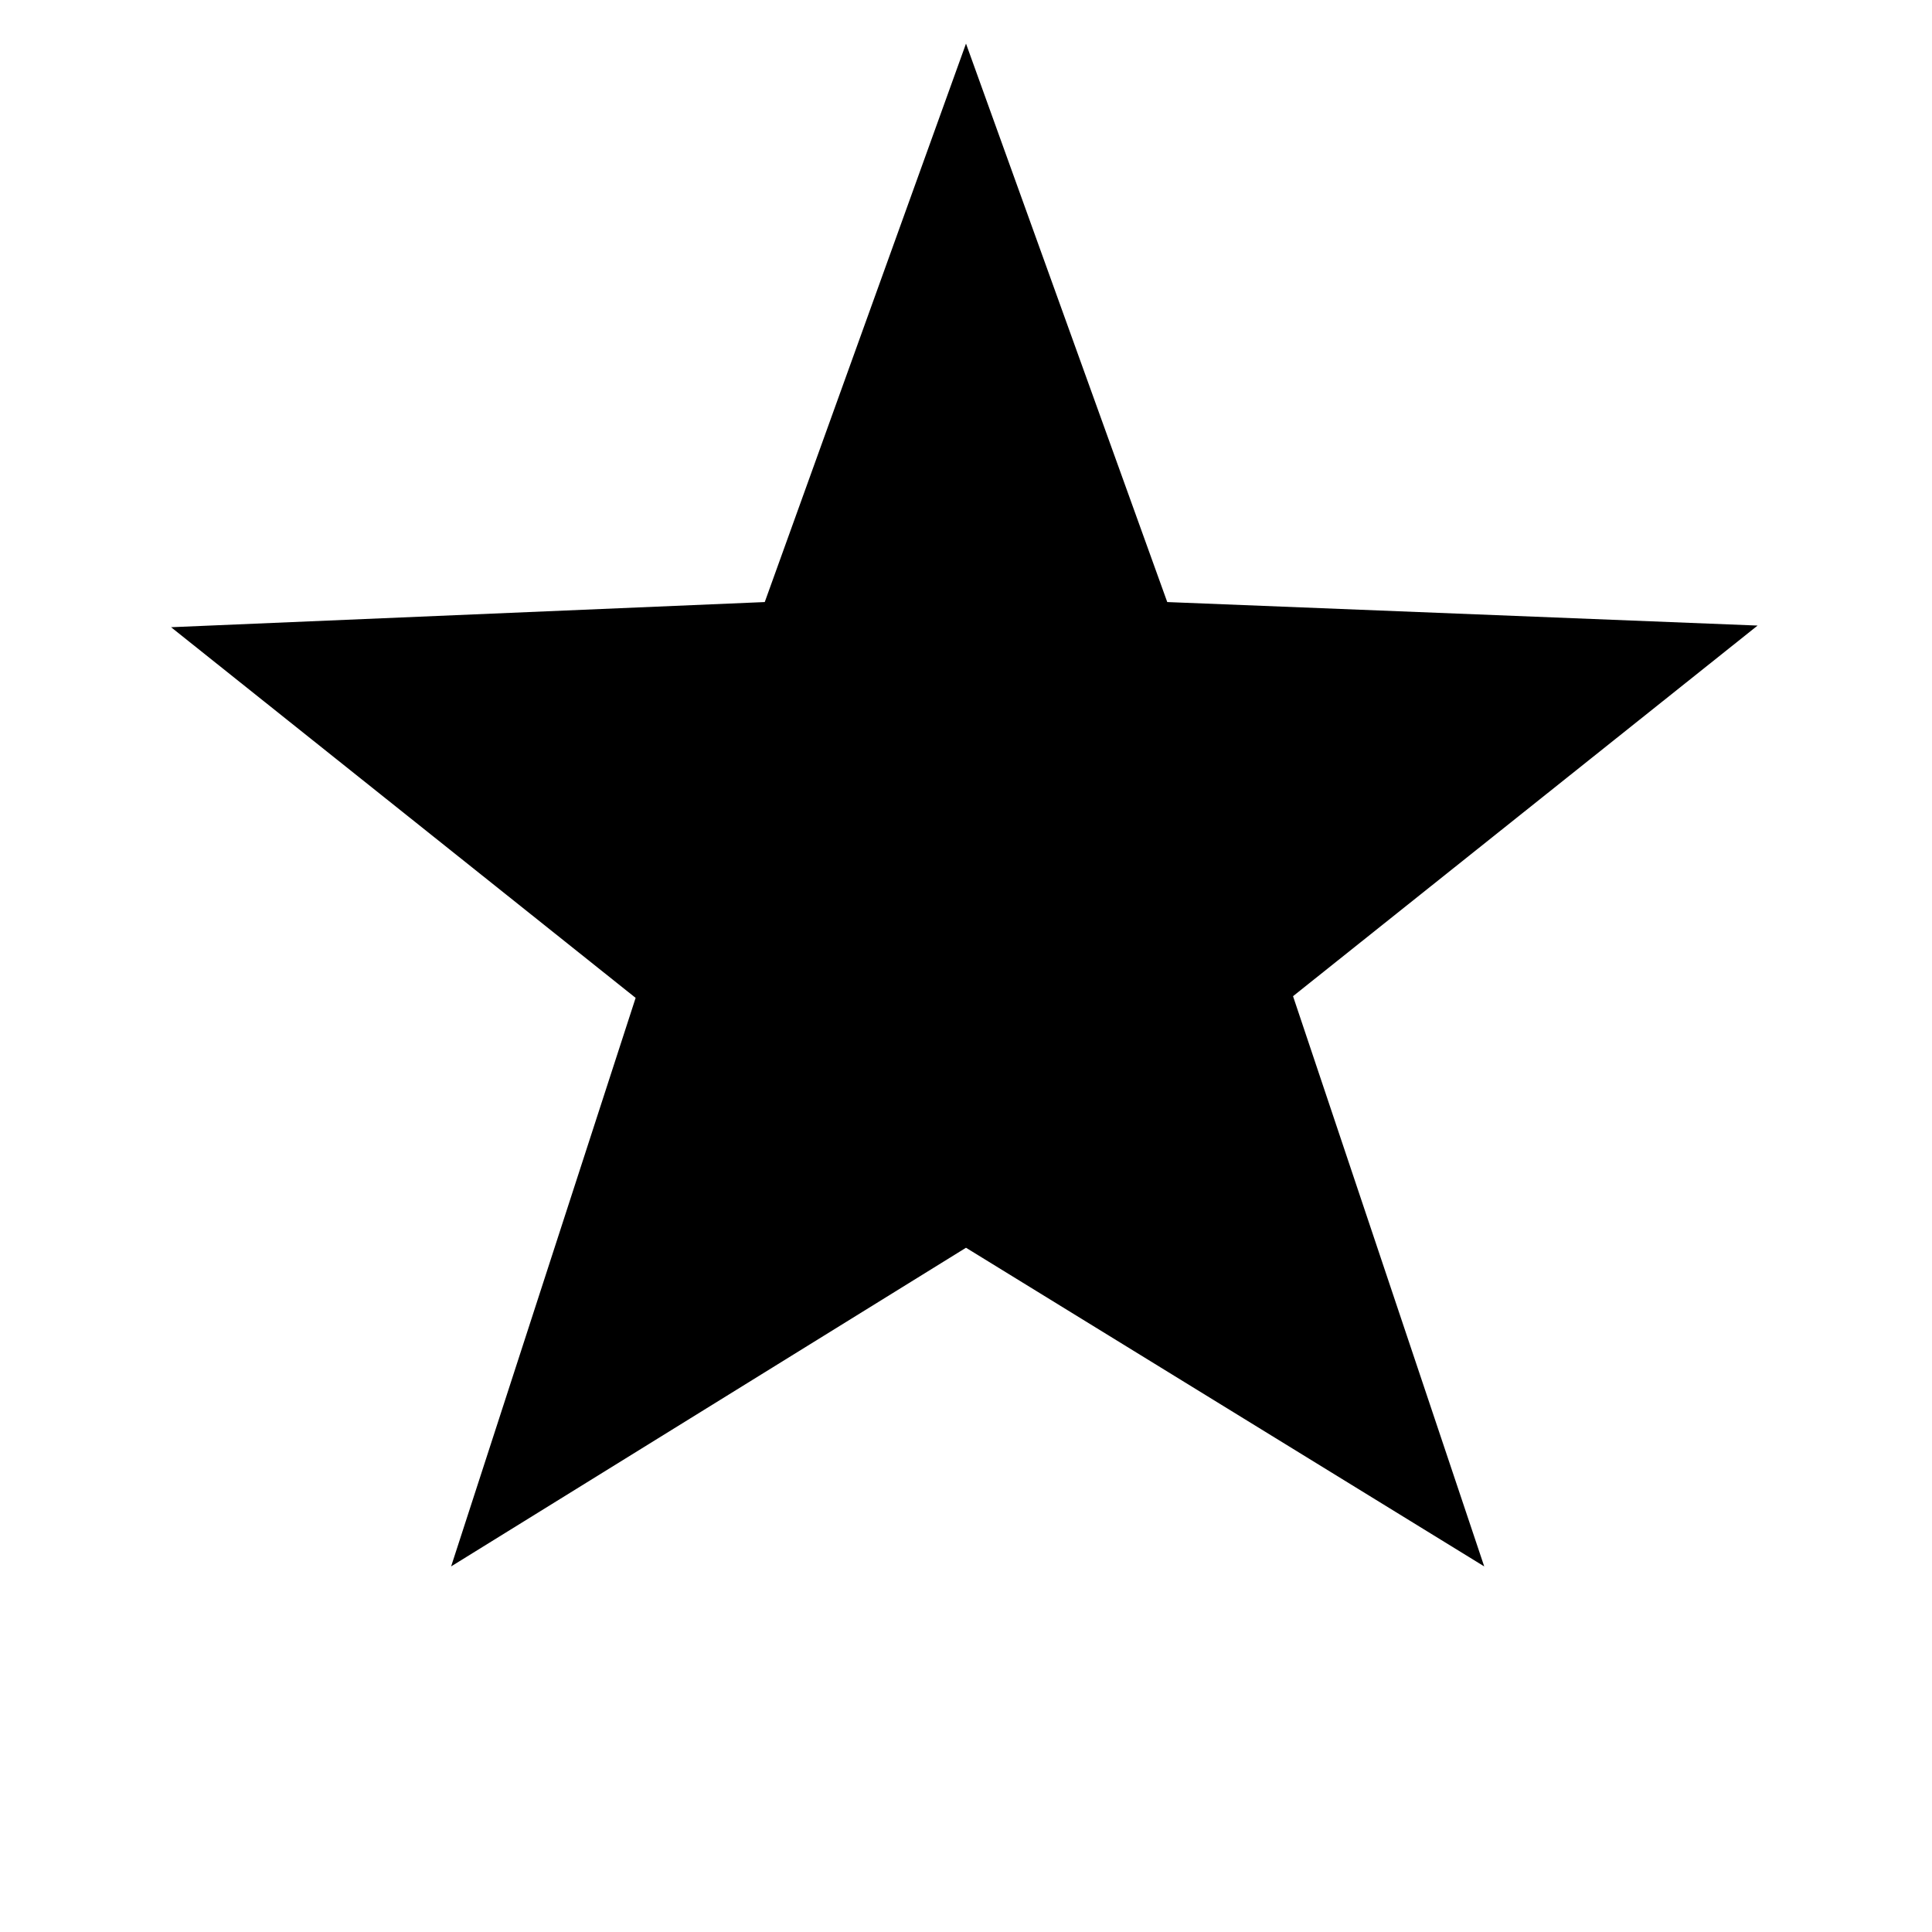
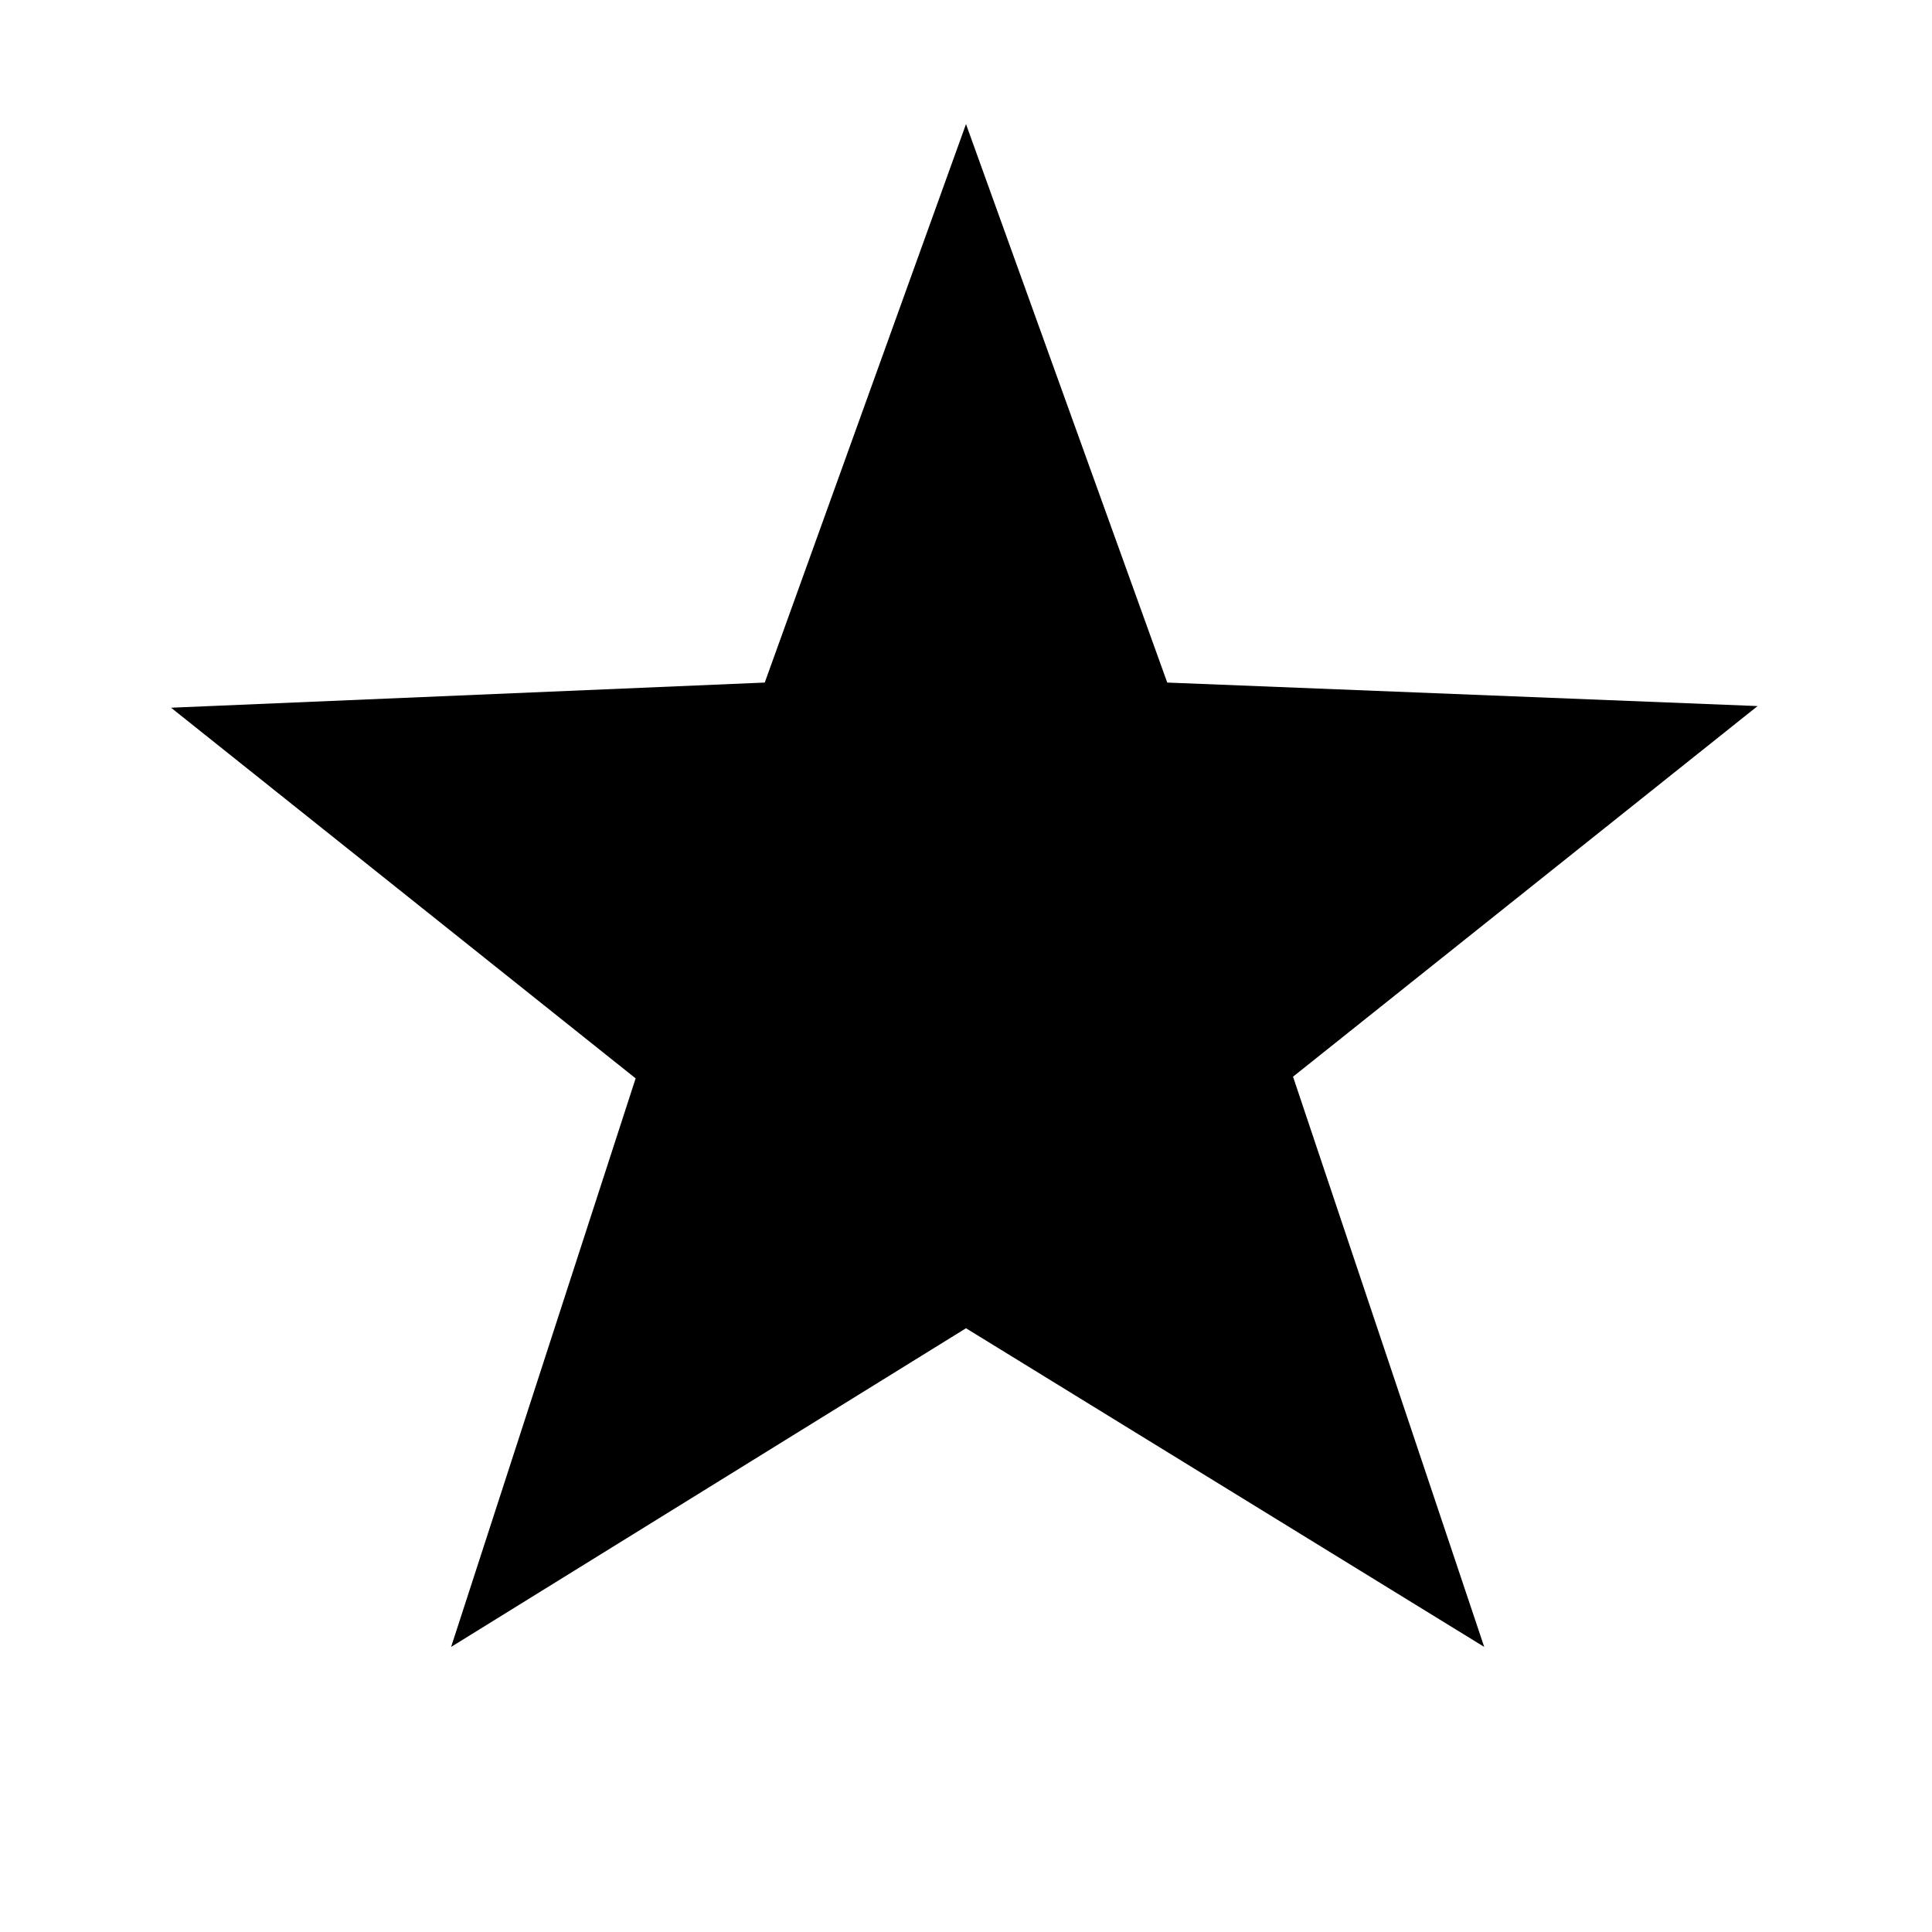
- <svg xmlns="http://www.w3.org/2000/svg" version="1.1" x="0px" y="0px" width="48px" height="48px">
-   <polygon points="43.667,19.542 32.125,28.75 36.875,42.917 24,35 11.208,42.917 15.792,28.792 4.25,19.583 19,18.958 24,5.083 29,18.958 " id="polygon2888" transform="translate(0,-4)" />
+ <svg xmlns="http://www.w3.org/2000/svg" version="1.1" width="48" height="48" id="svg2">
+   <polygon points="36.875,42.917 24,35 11.208,42.917 15.792,28.792 4.25,19.583 19,18.958 24,5.083 29,18.958 43.667,19.542 32.125,28.75 " transform="translate(0,-2)" id="polygon2888" />
</svg>
